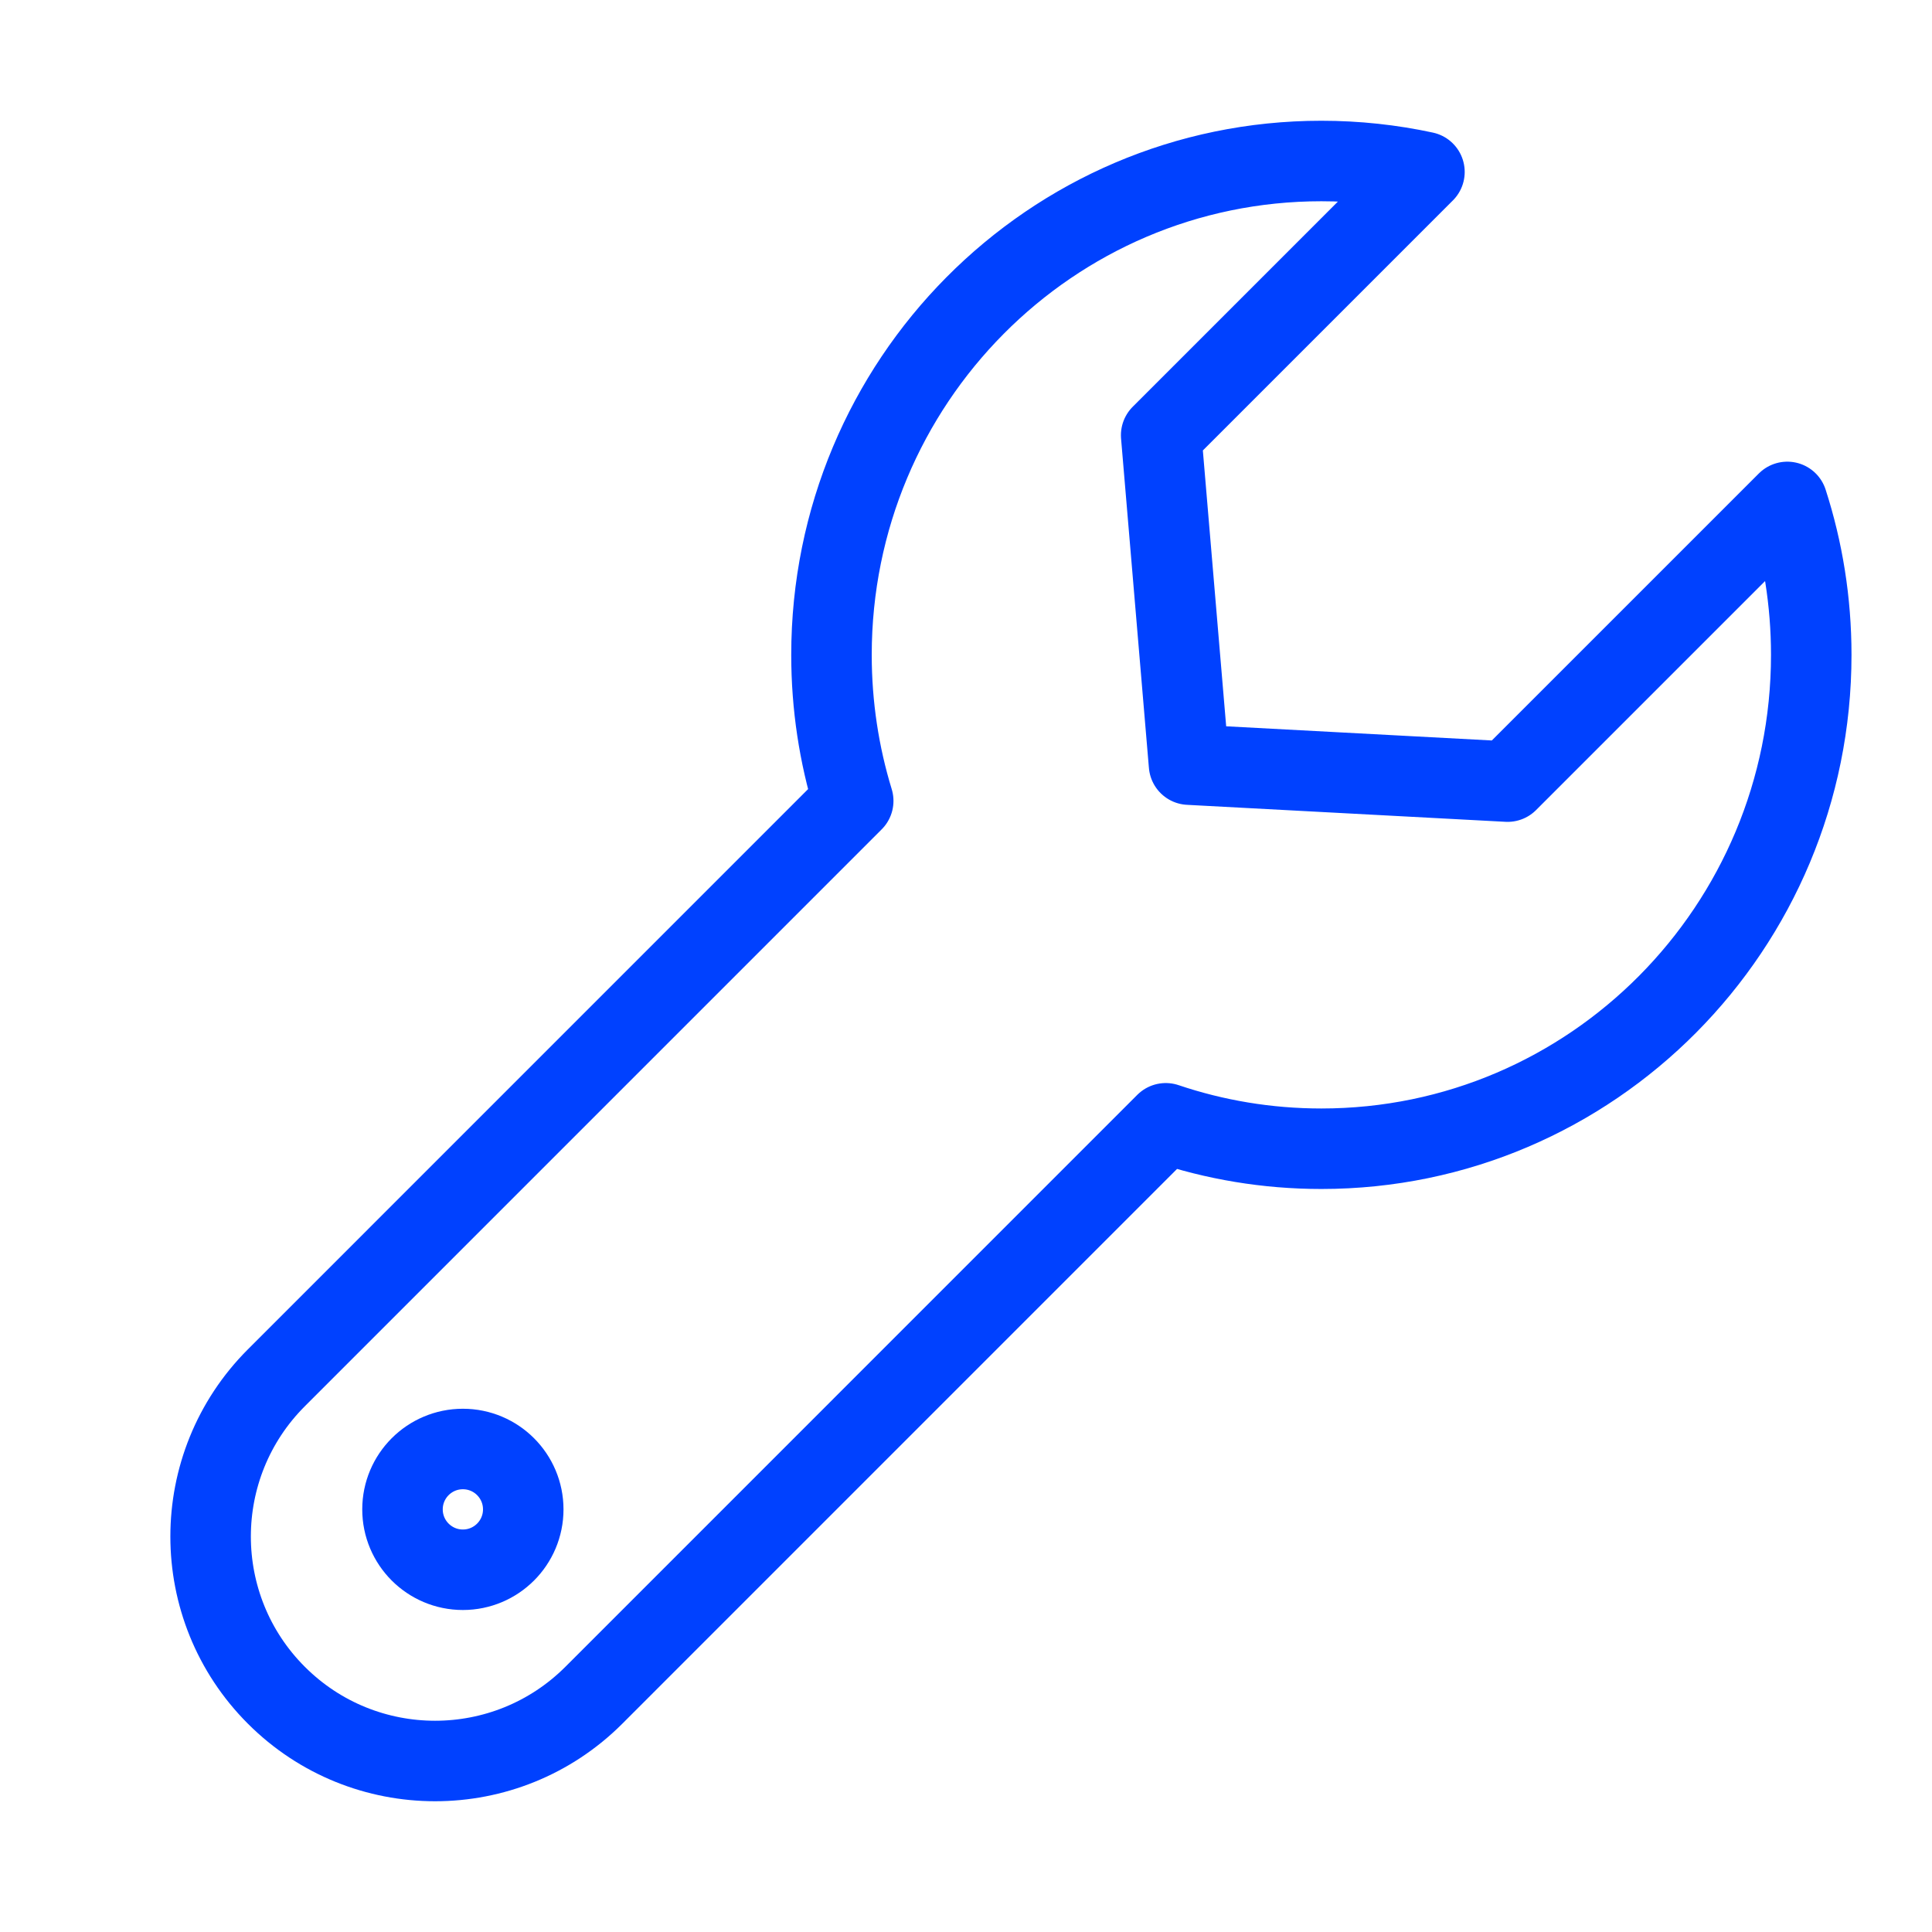
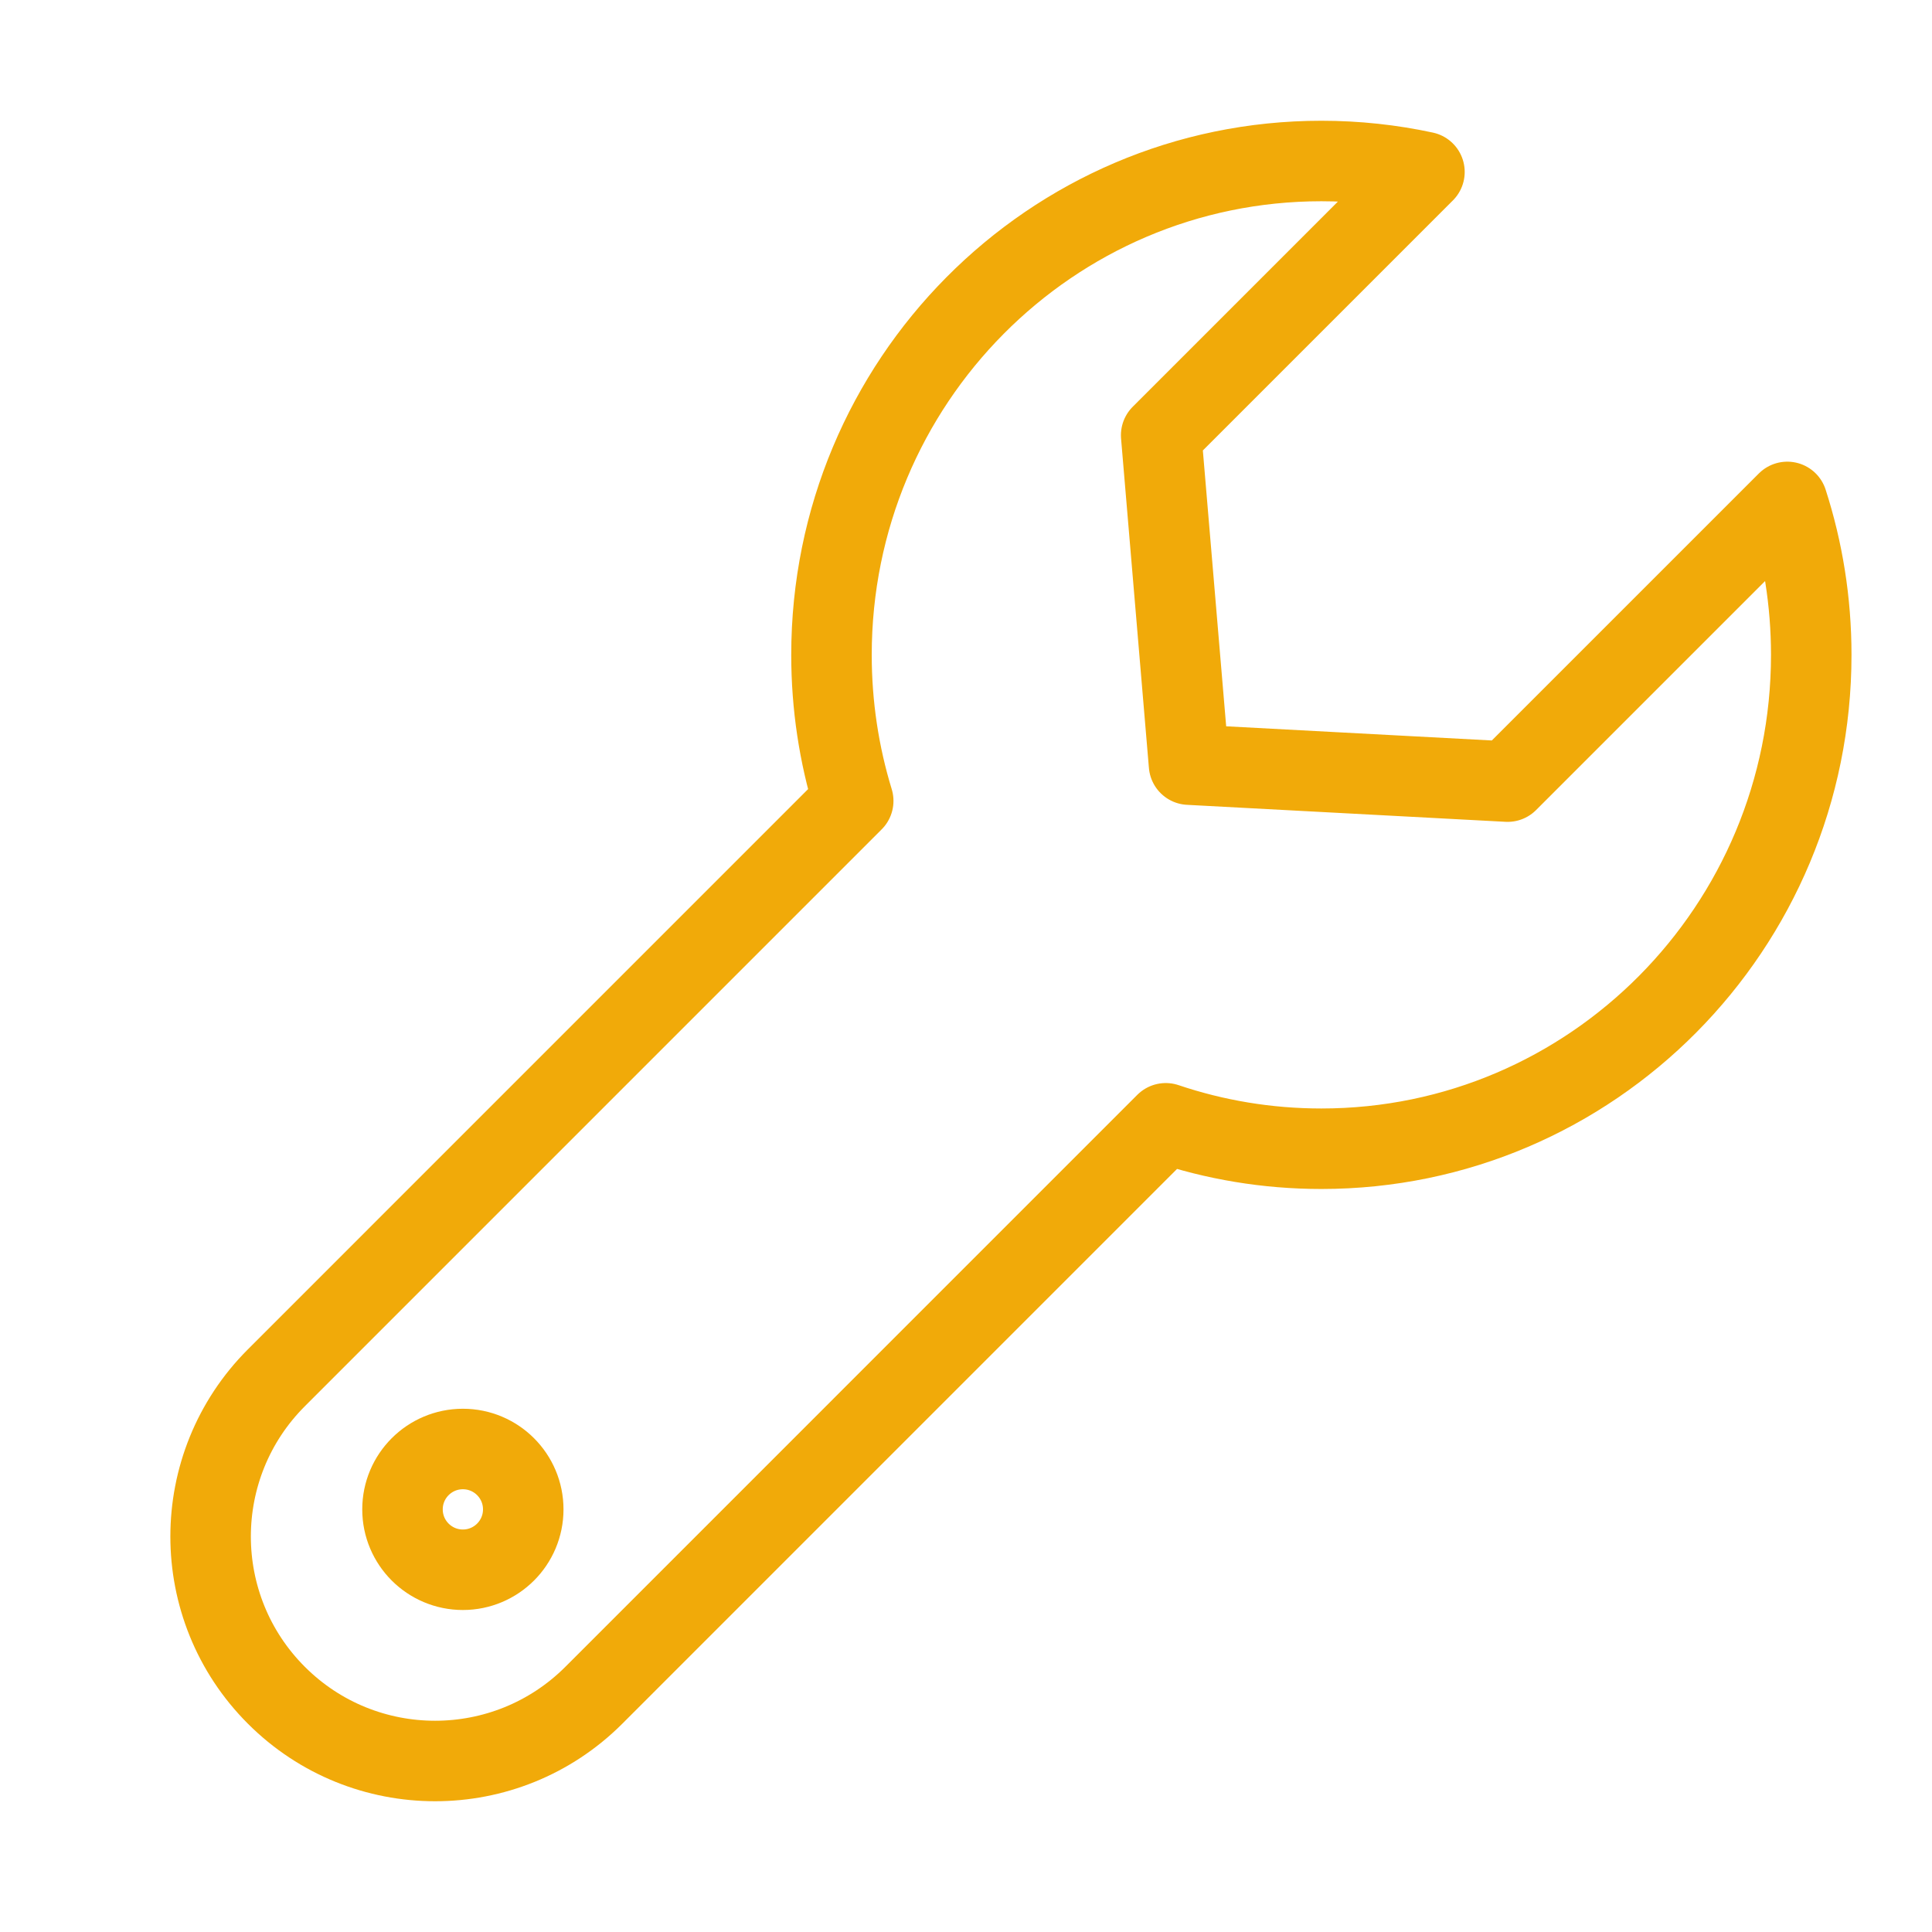
<svg xmlns="http://www.w3.org/2000/svg" width="48px" height="48px" viewBox="0 0 48 48" version="1.1">
  <defs />
  <g id="Icon-Configure-Active" stroke="none" stroke-width="1" fill="none" fill-rule="evenodd">
-     <g transform="translate(4, 4)" stroke="#0041FF" stroke-width="2">
+     <g transform="translate(4, 4)" stroke="#f1aa09" stroke-width="2">
      <path d="M40.405,8.47 C40.791,9.666 41,10.944 41,12.27 C41,19.047 35.551,24.54 28.829,24.54 C27.478,24.54 26.178,24.318 24.963,23.908 L10.754,38.118 C8.575,40.296 5.044,40.296 2.866,38.118 C0.688,35.94 0.688,32.409 2.866,30.231 L17.198,15.898 C16.847,14.752 16.658,13.533 16.658,12.27 C16.658,5.493 22.107,0 28.829,0 C29.707,0 30.564,0.094 31.39,0.272 L24.849,6.813 L25.541,14.997 L33.456,15.419 L40.405,8.47 Z" id="Combined-Shape" stroke-linecap="round" stroke-linejoin="round" />
      <circle id="Oval-8" cx="7.5" cy="33.5" r="1.5" />
    </g>
  </g>
</svg>
